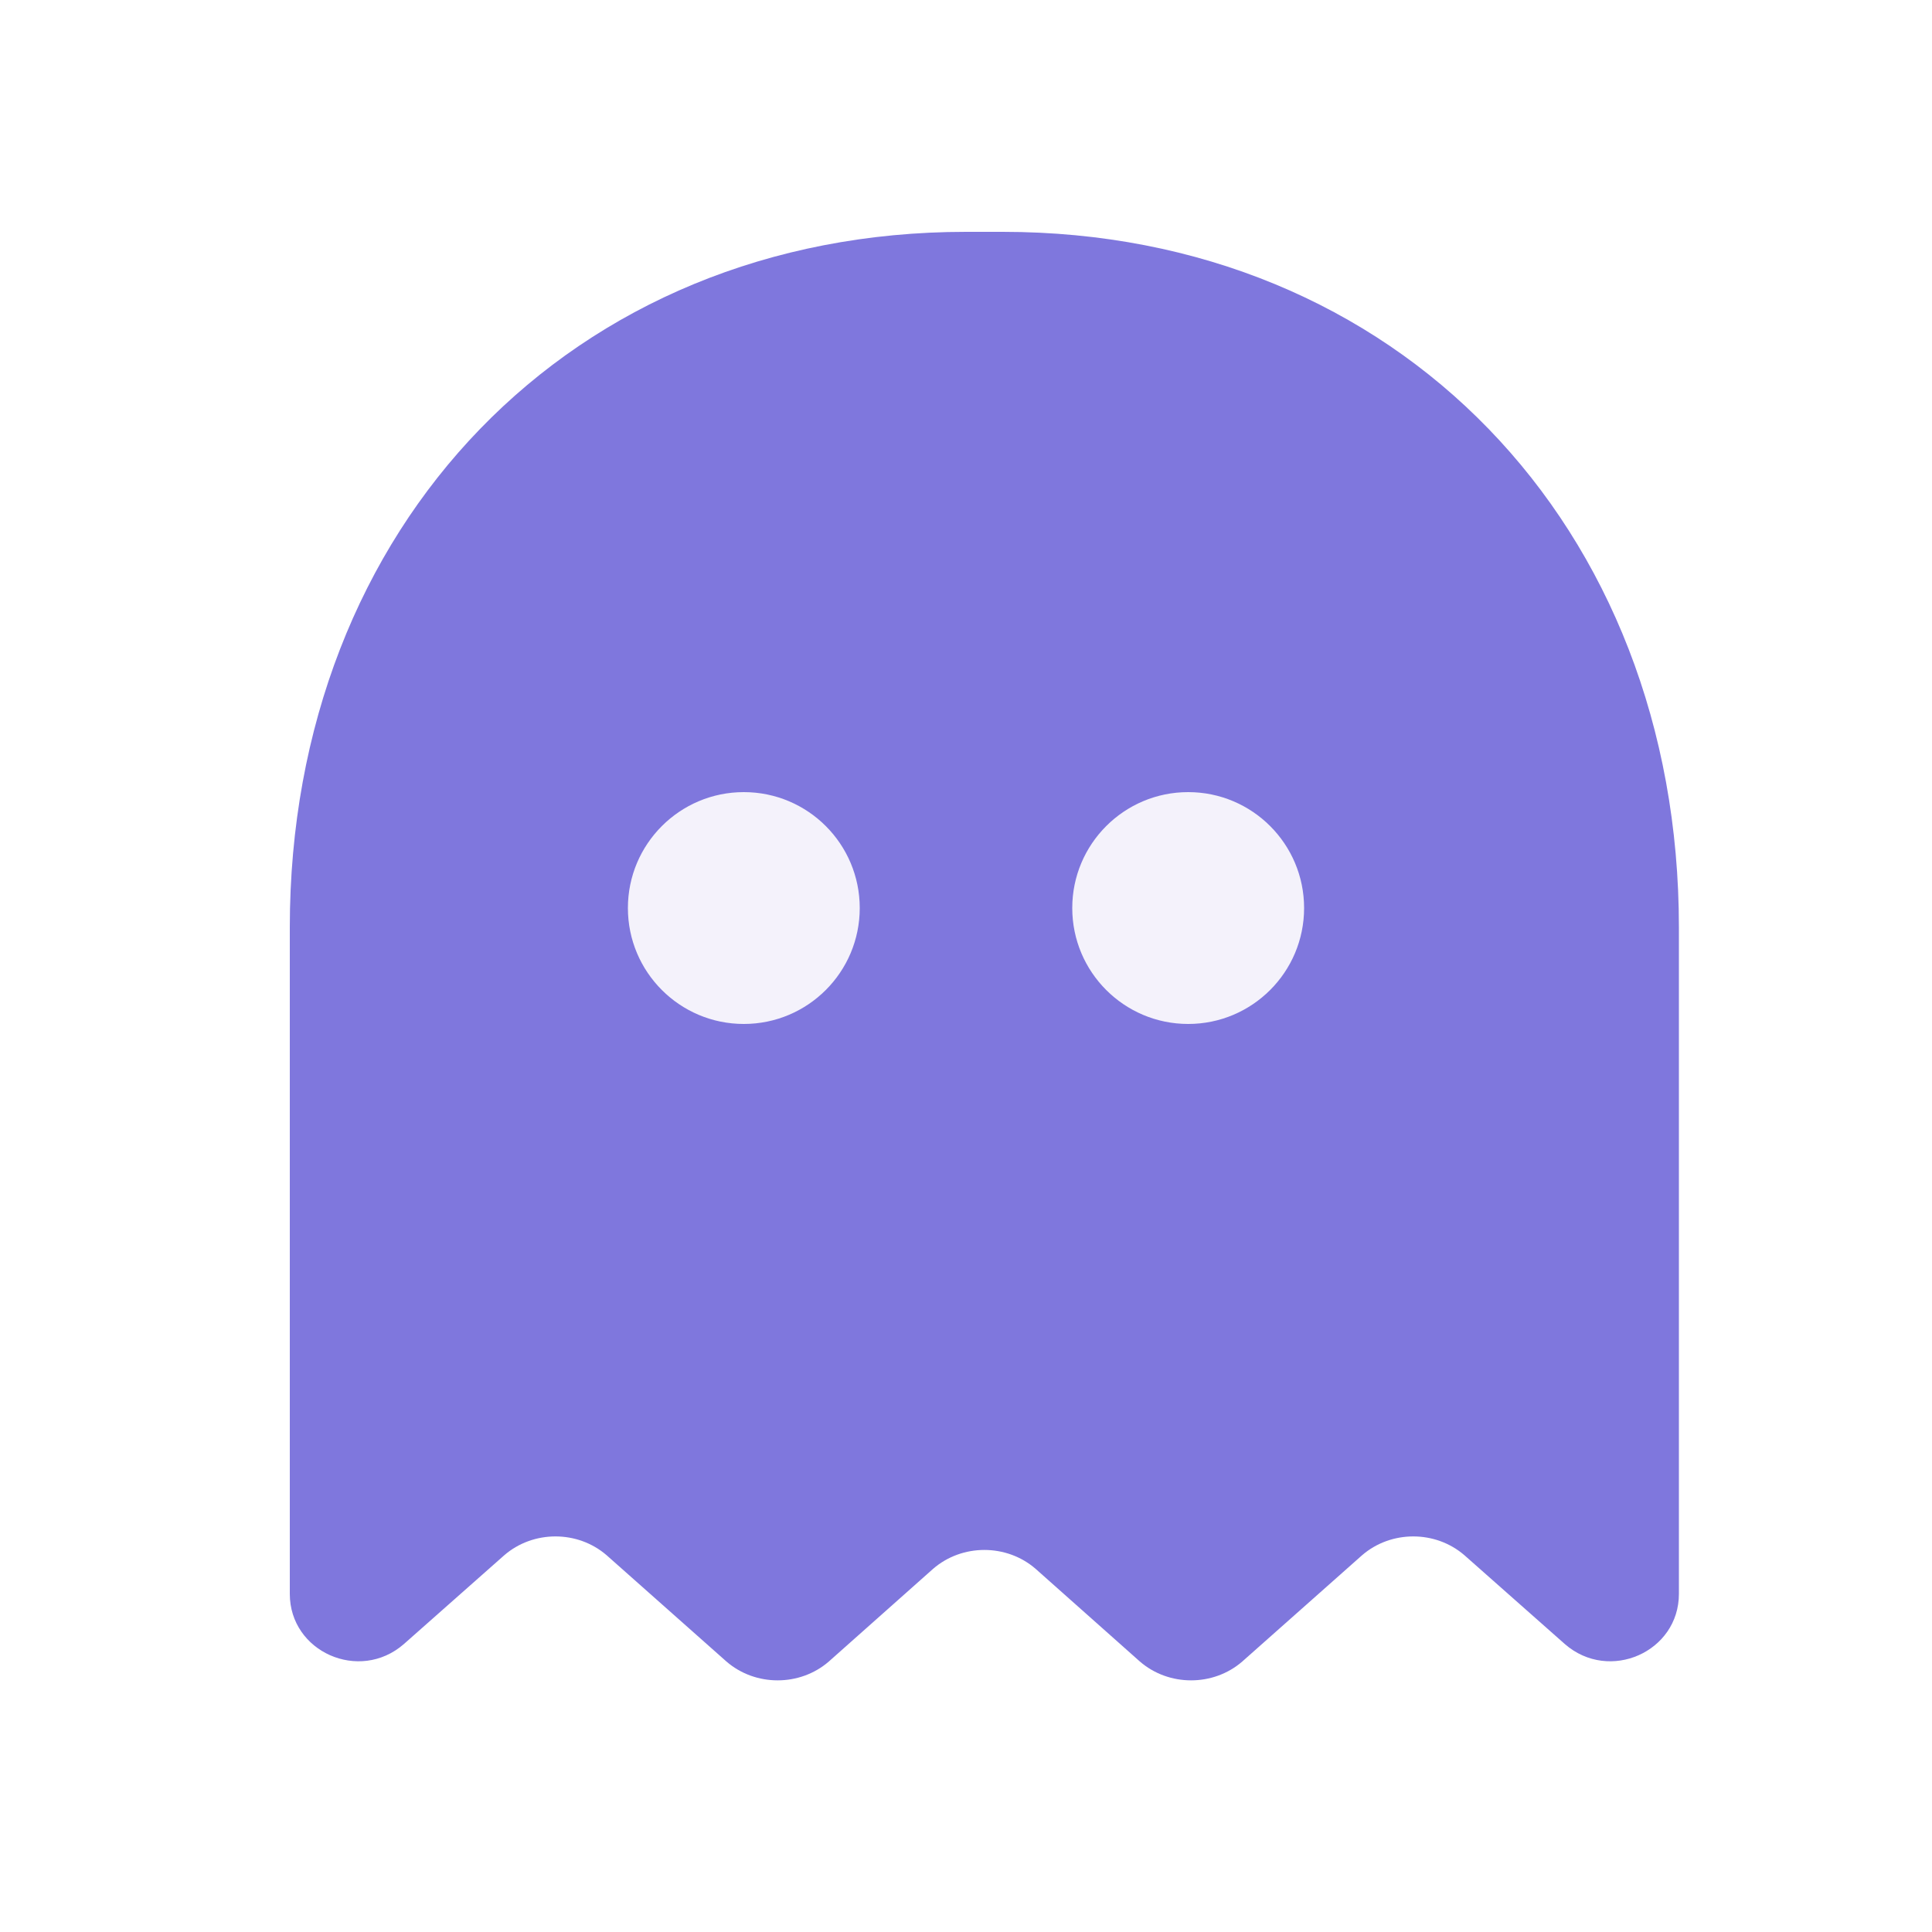
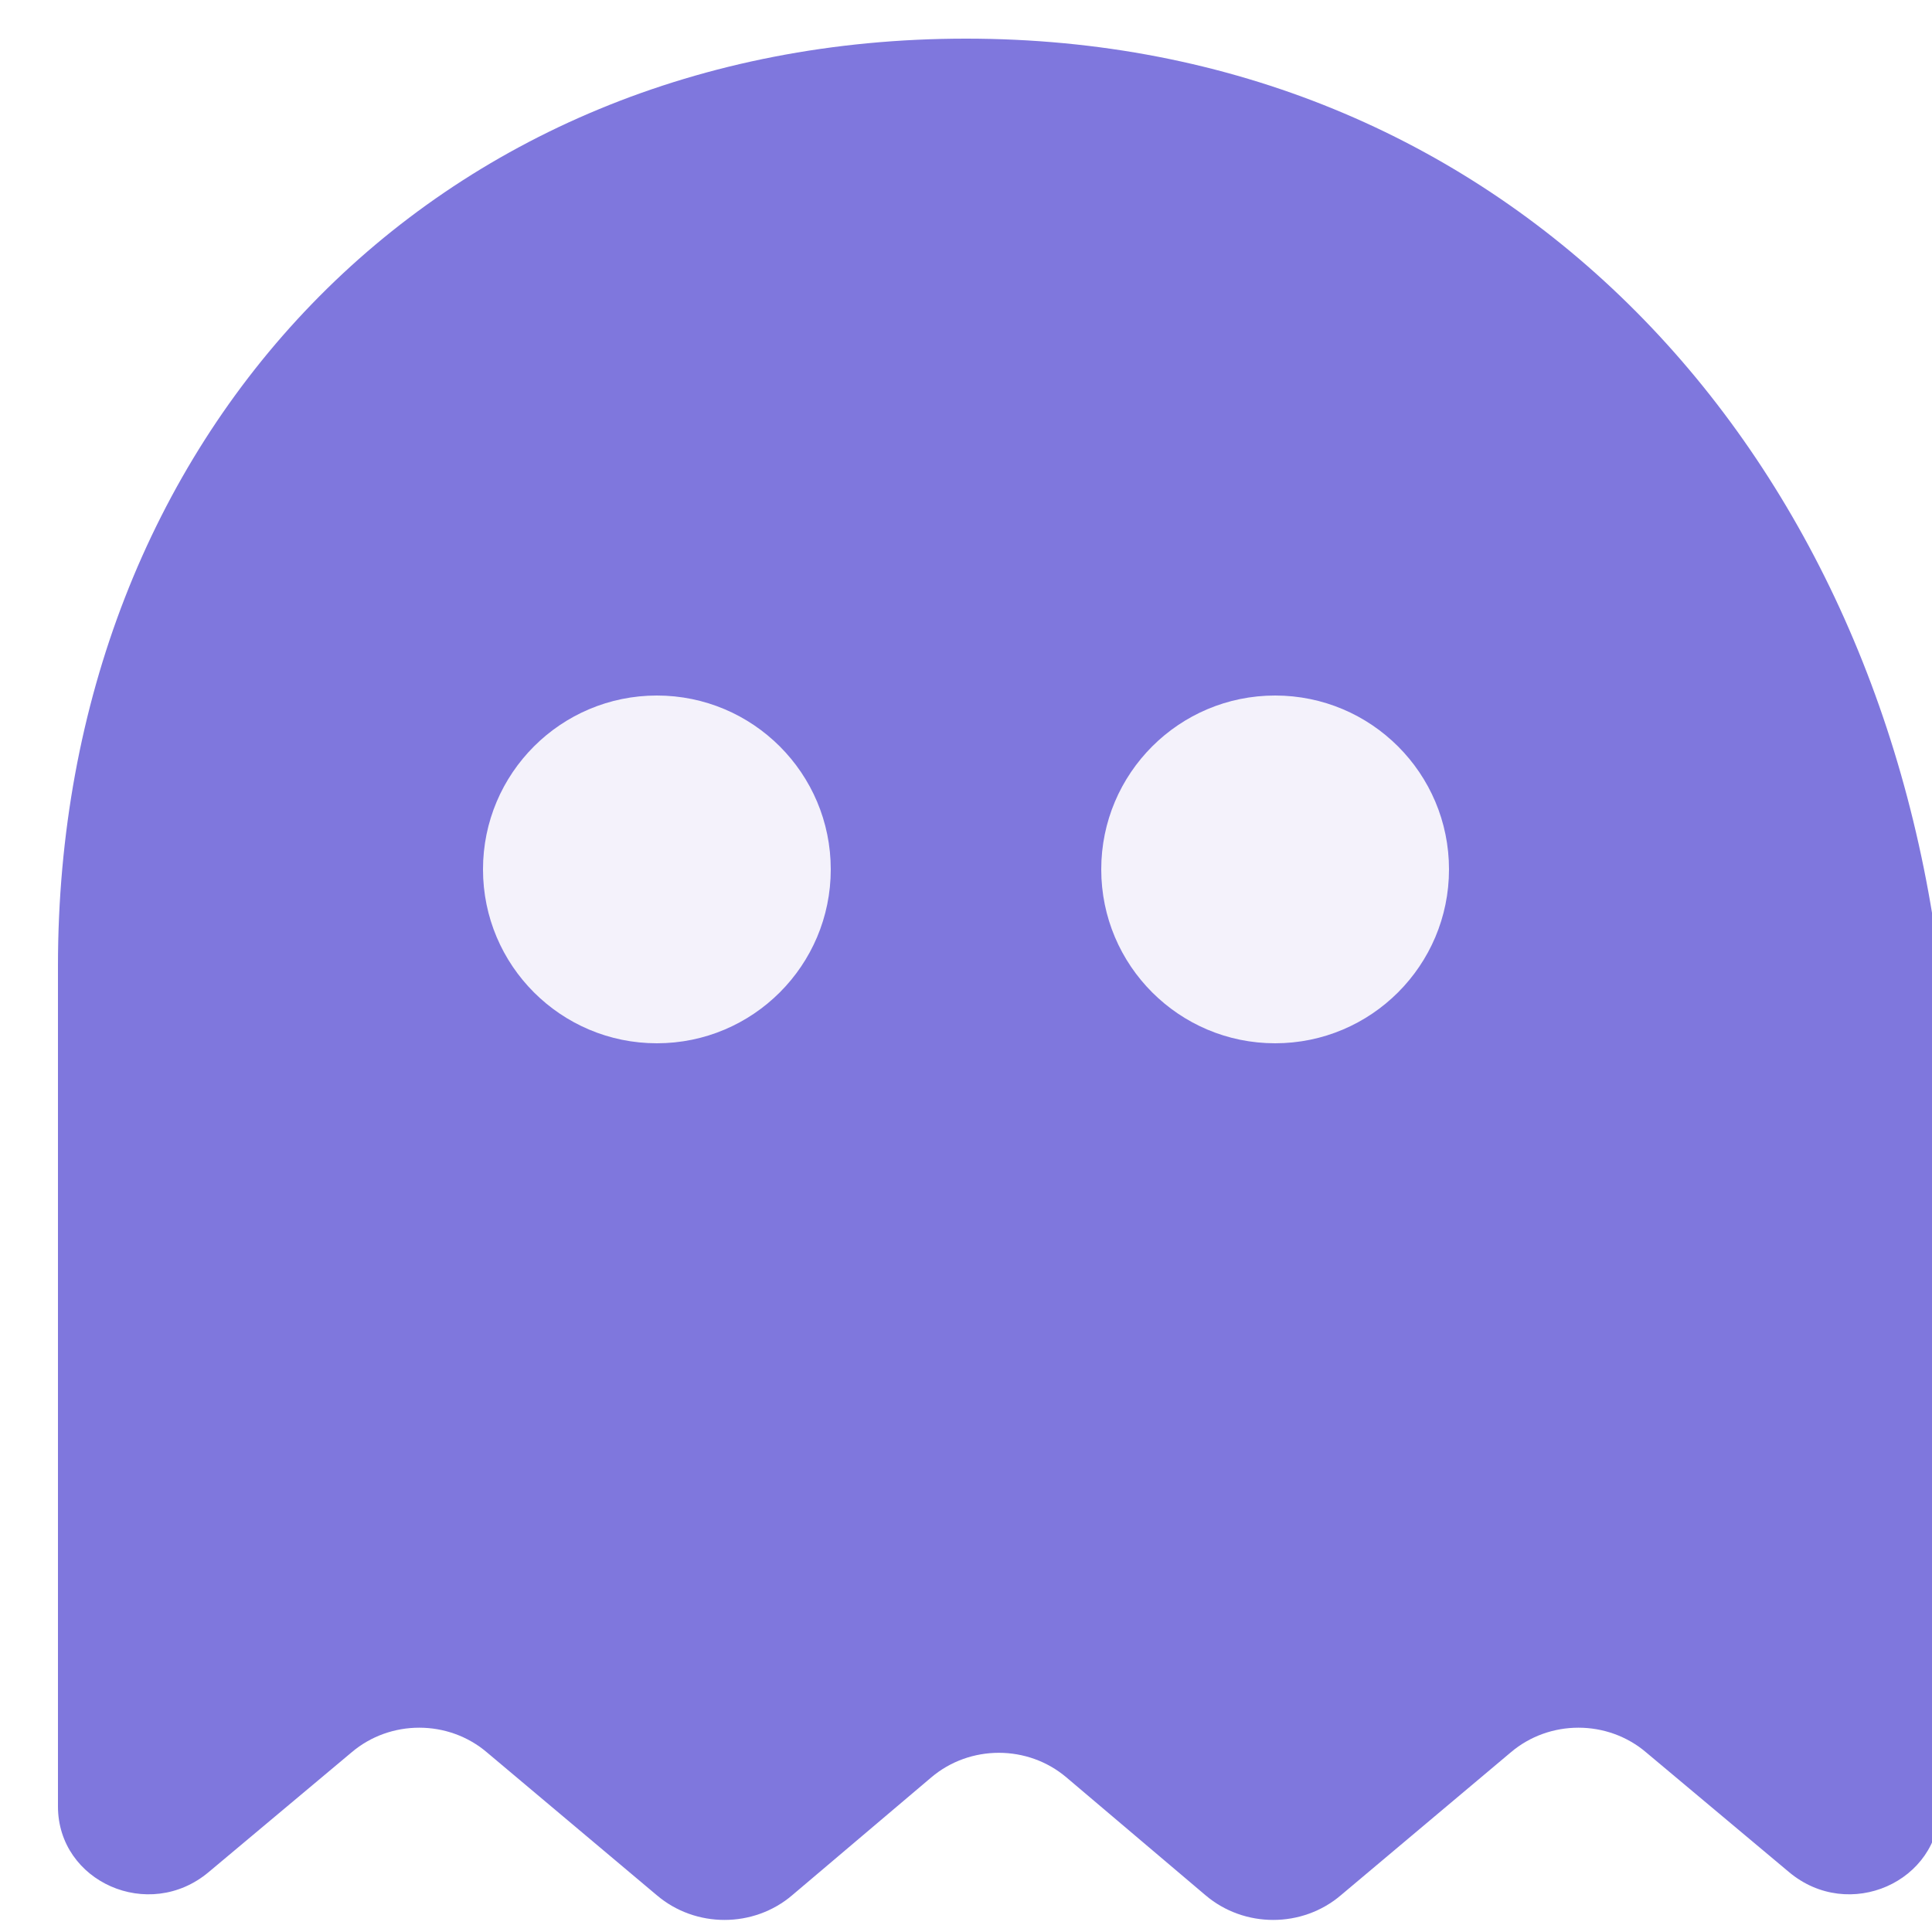
<svg xmlns="http://www.w3.org/2000/svg" viewBox="0 0 100 100">
-   <path fill="#7F77DD" d="M50 12c-20.4 0-35 15.2-35 36v34.5c0 3 3.6 4.6 5.9 2.6l5.2-4.6c1.5-1.3 3.8-1.3 5.3 0l6.2 5.5c1.5 1.3 3.8 1.3 5.3 0l5.4-4.8c1.5-1.3 3.8-1.3 5.3 0l5.4 4.8c1.5 1.3 3.8 1.3 5.3 0l6.2-5.5c1.5-1.3 3.8-1.3 5.3 0l5.2 4.6c2.3 2 5.9.4 5.9-2.6V48c0-20.8-14.6-36-35-36z" />
-   <circle cx="38.5" cy="47" r="6" fill="#F4F2FB" />
-   <circle cx="61.5" cy="47" r="6" fill="#F4F2FB" />
+   <style>
+     .body { fill: #7F77DD; }
+     .eye { fill: #F4F2FB; }
+     @media (prefers-color-scheme: dark) {
+       .body { fill: #A29BF0; }
+       .eye { fill: #1B1738; }
+     }
+   </style>
+   <path class="body" d="M50 2C22.4 2 3 22.6 3 50v43.5c0 3.9 4.7 6 7.8 3.4l7.4-6.2c2-1.7 5-1.7 7 0l8.8 7.4c2 1.7 5 1.7 7 0l7.2-6.1c2-1.7 5-1.7 7 0l7.2 6.1c2 1.7 5 1.7 7 0l8.8-7.4c2-1.7 5-1.7 7 0l7.4 6.2c3.1 2.6 7.8.5 7.8-3.4V50C97 22.6 77.6 2 50 2z" />
+   <circle class="eye" cx="34" cy="45" r="9" />
+   <circle class="eye" cx="66" cy="45" r="9" />
</svg>
